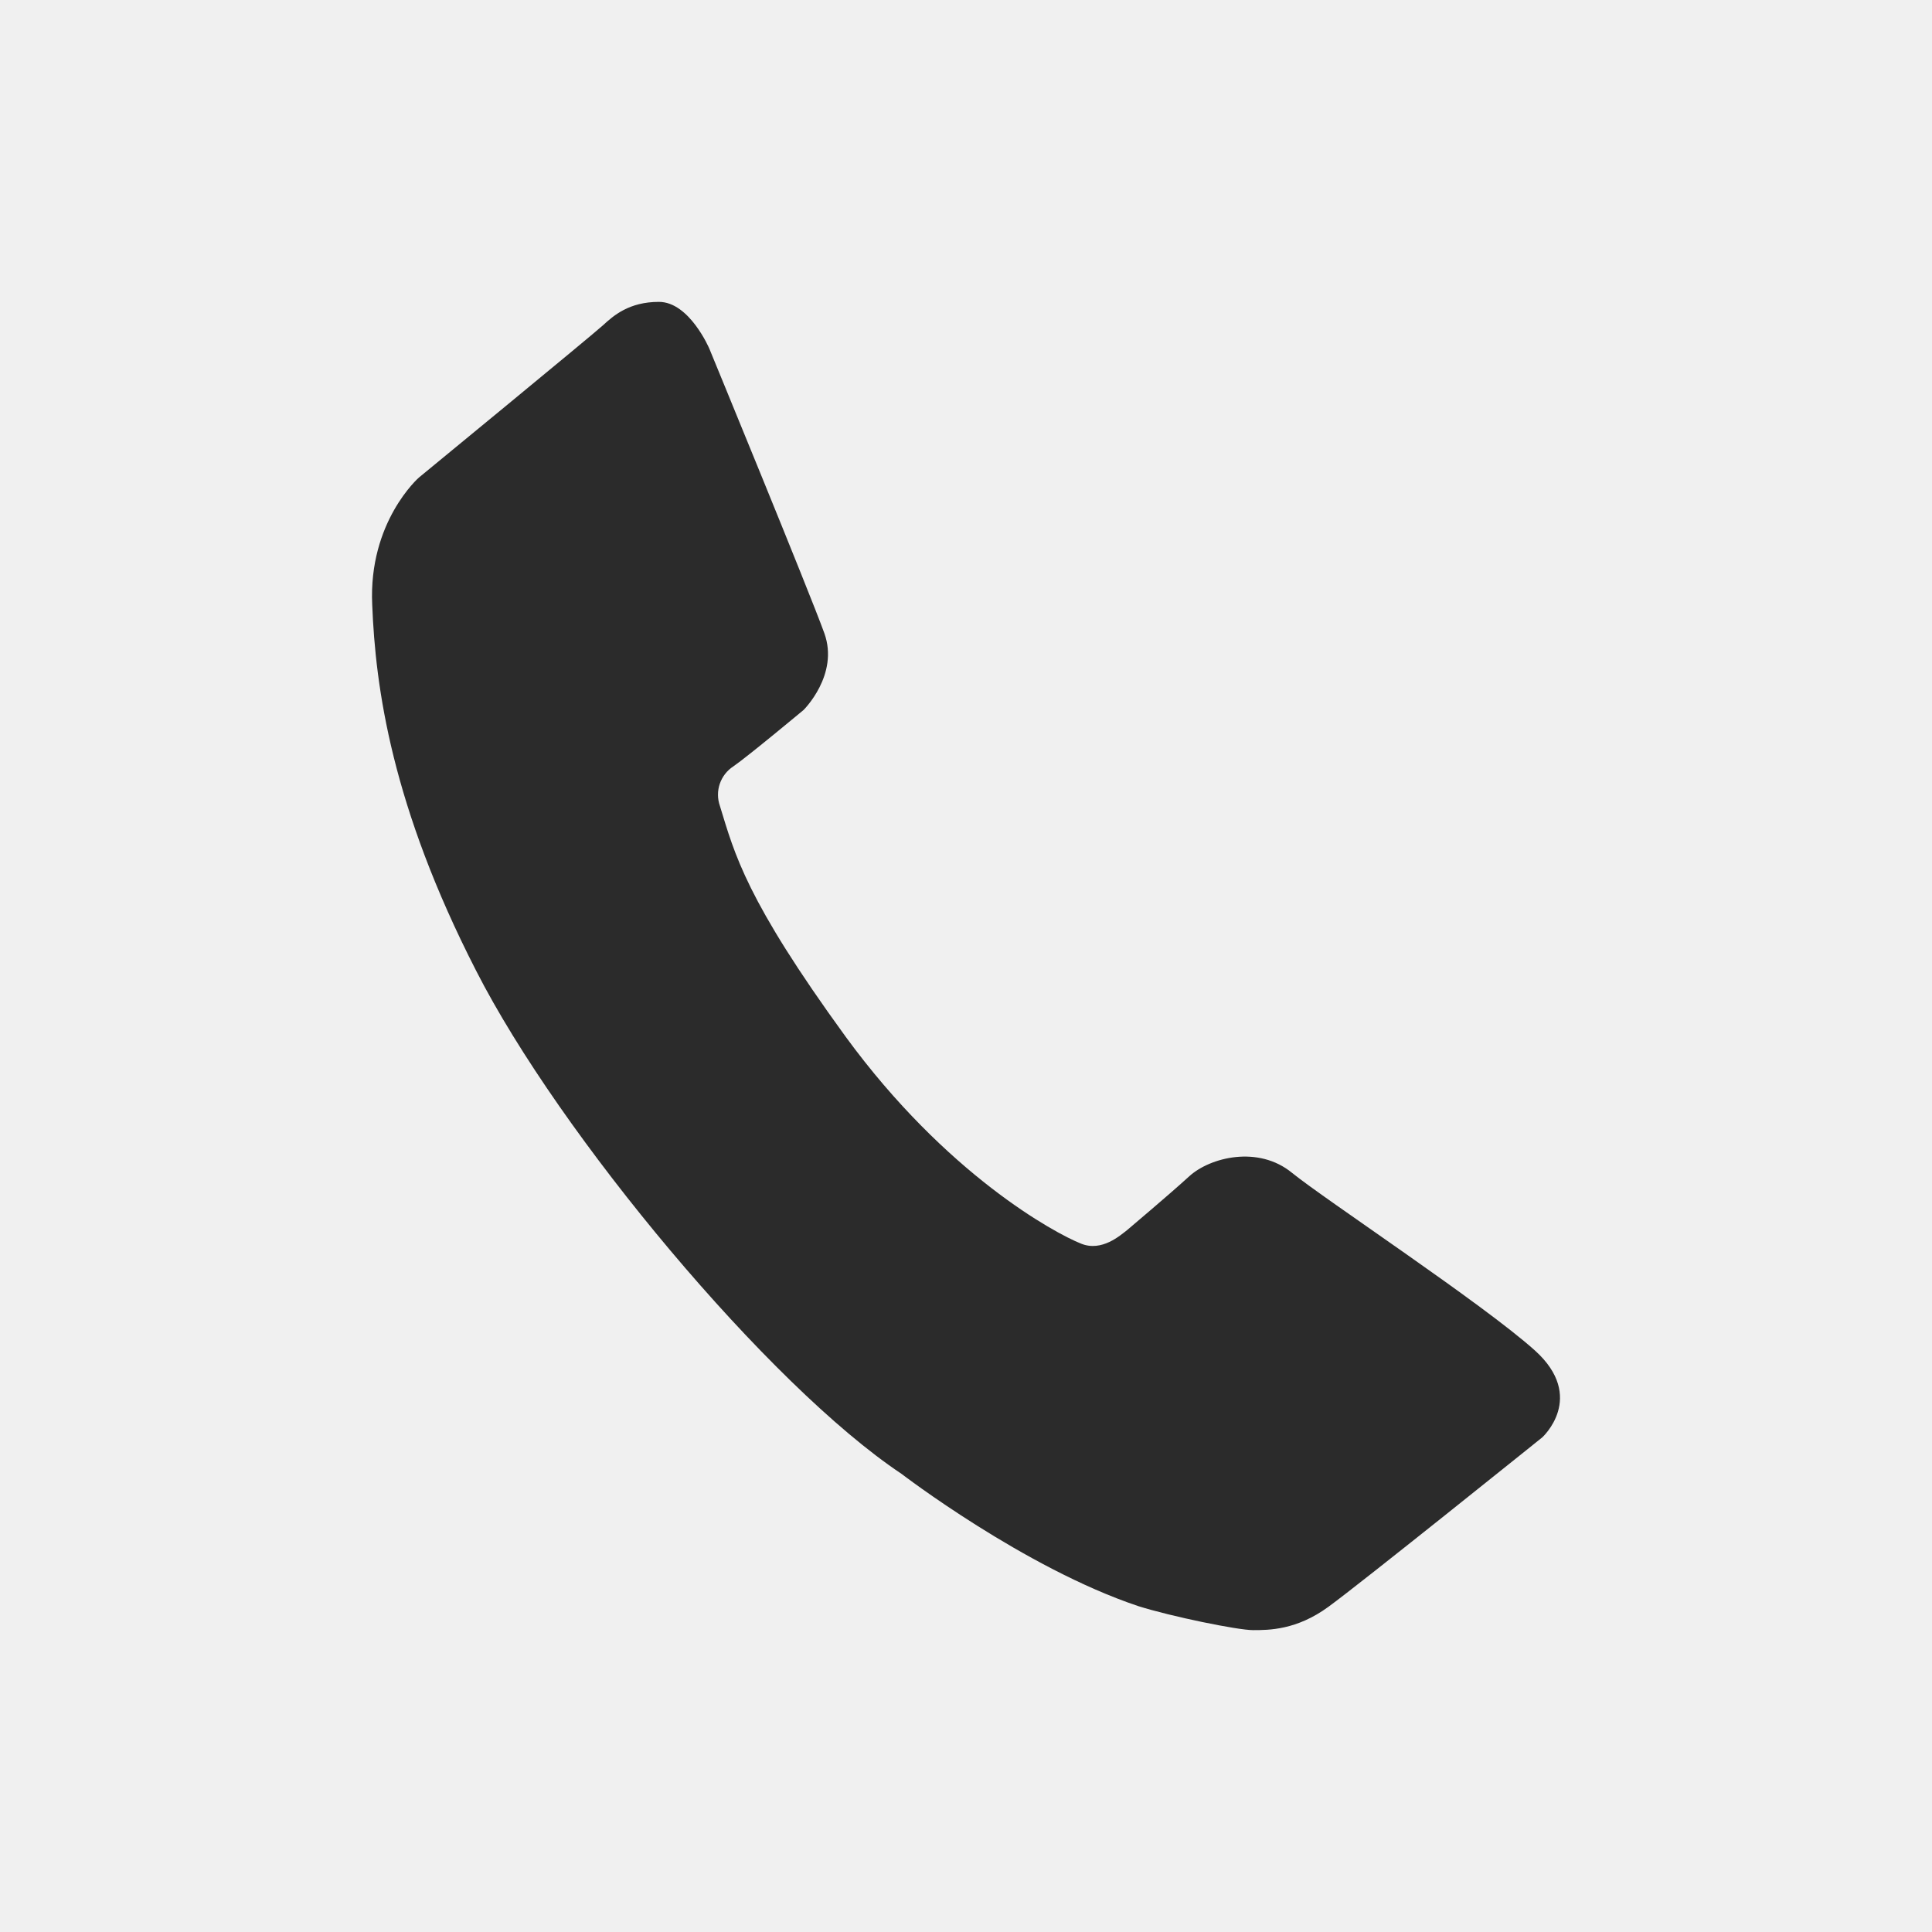
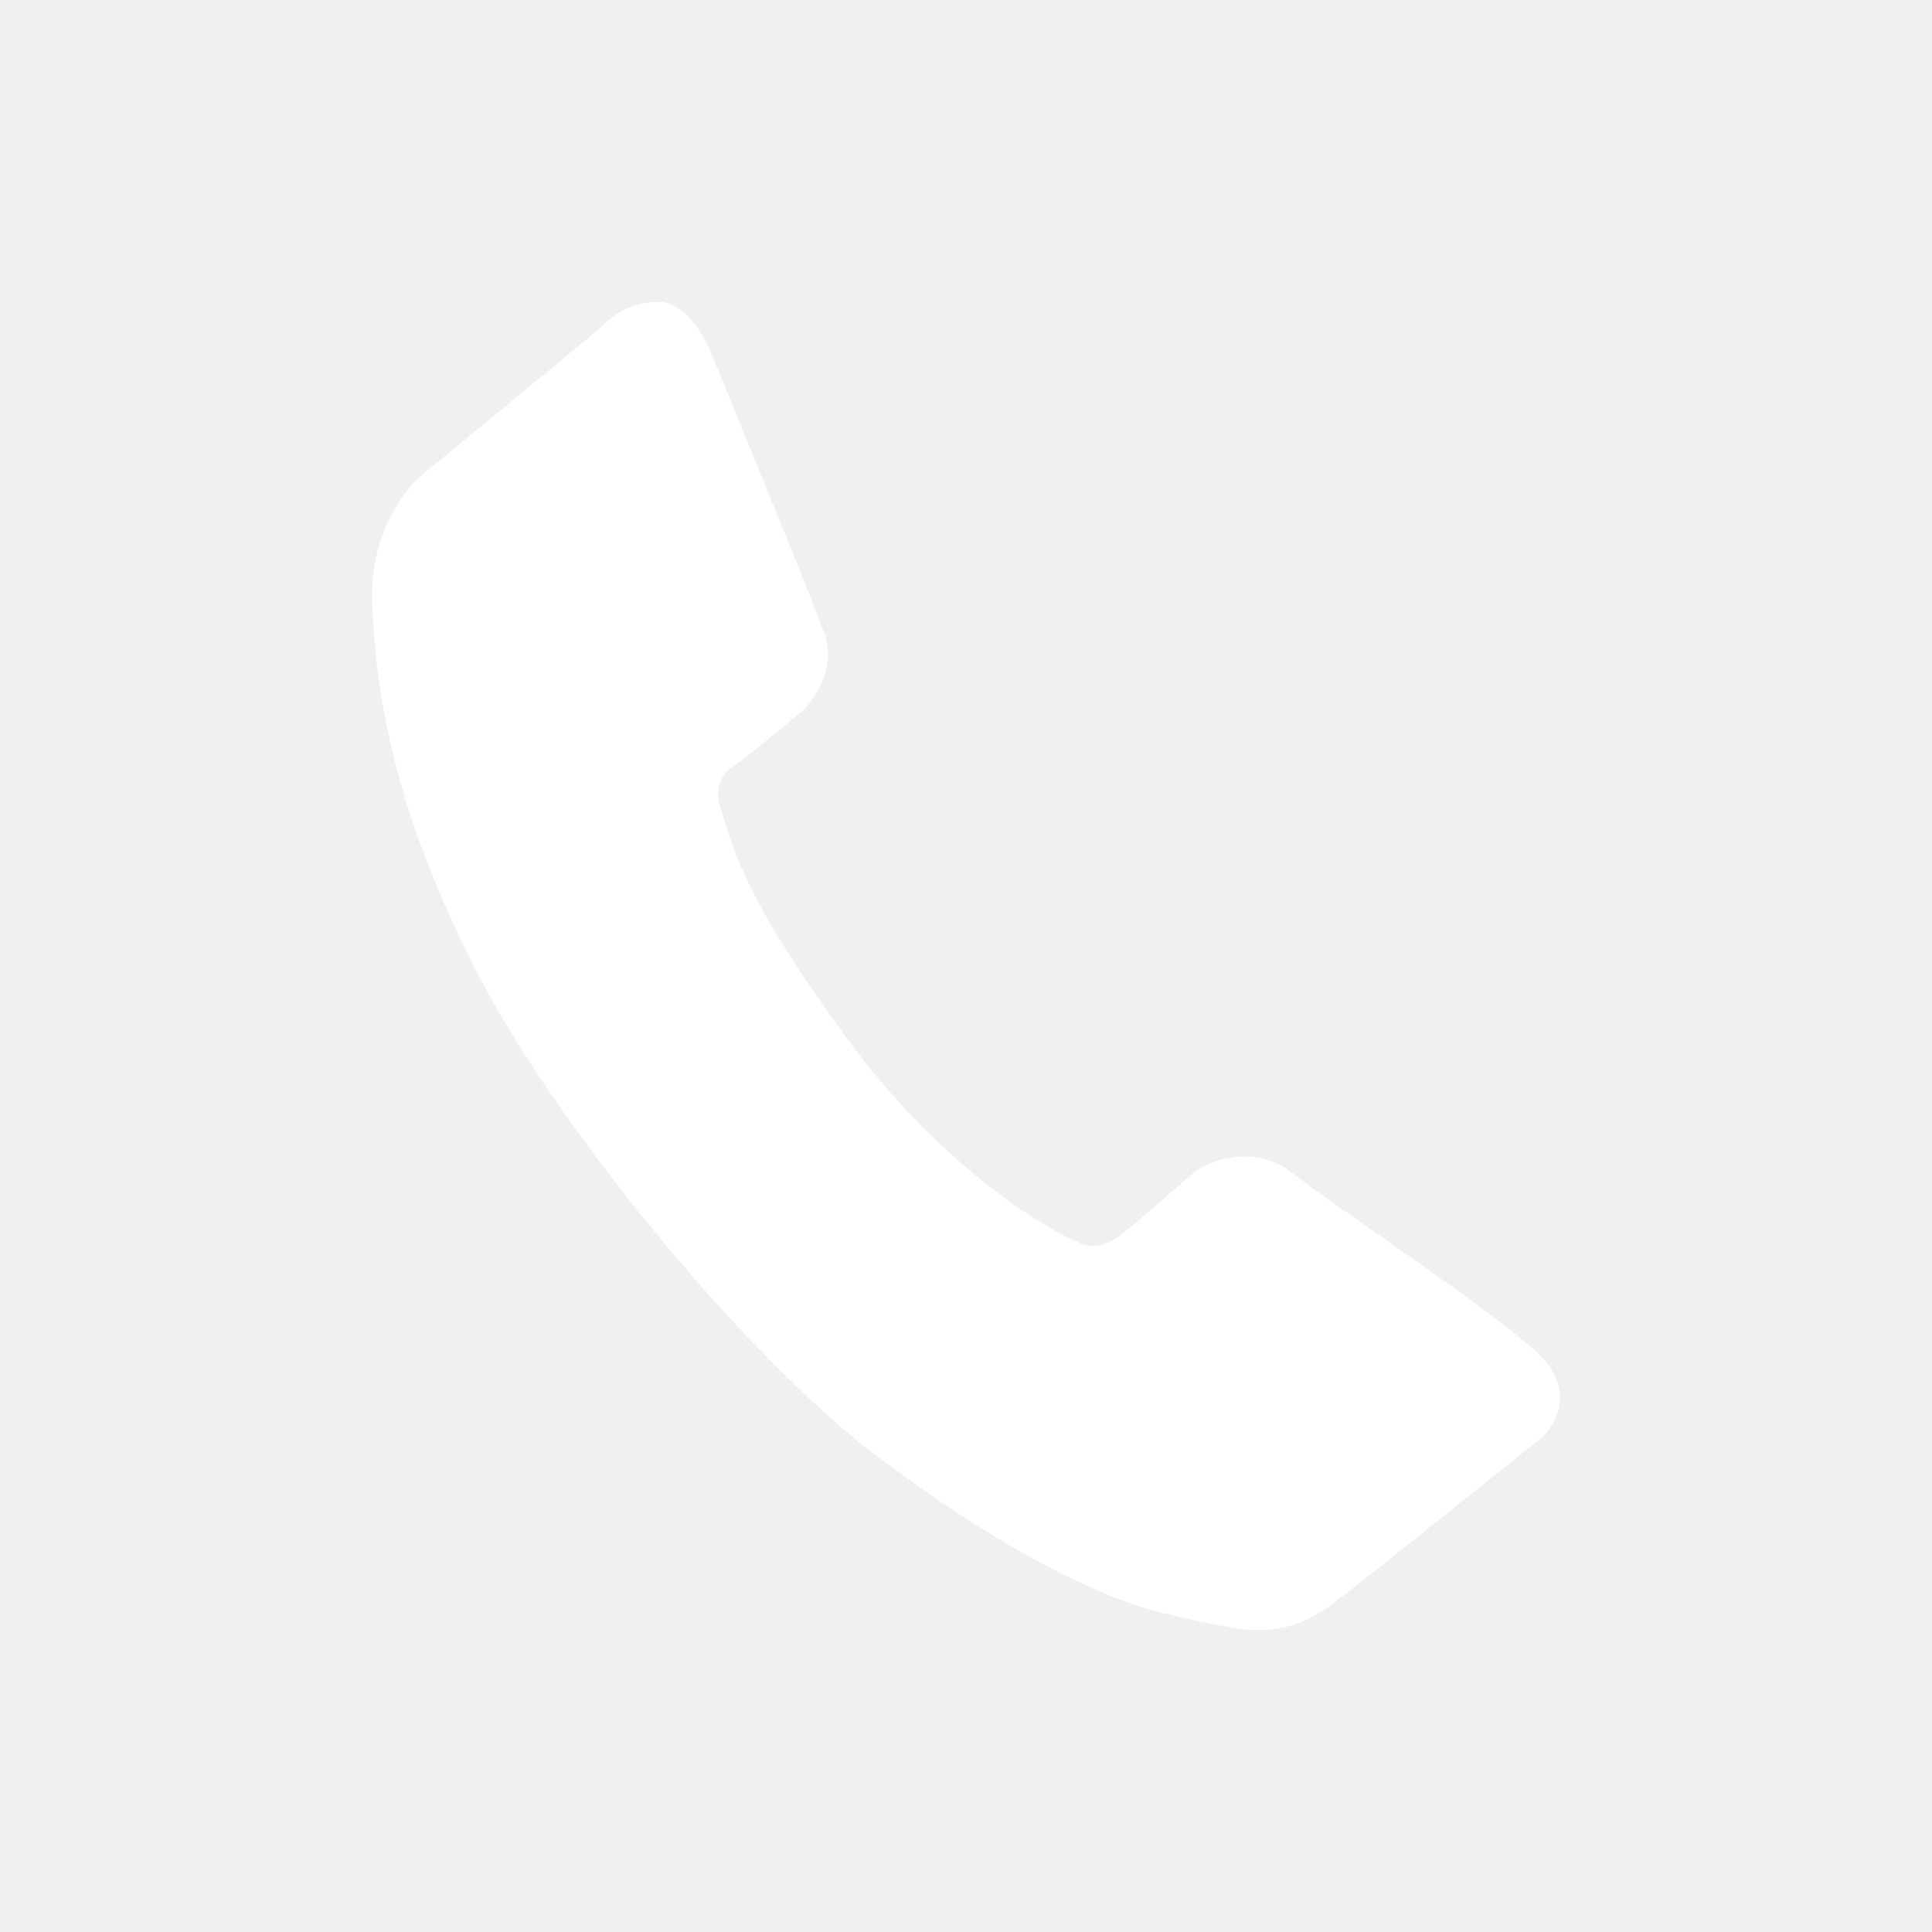
- <svg xmlns="http://www.w3.org/2000/svg" fill="#2b2b2b" width="800px" height="800px" viewBox="0 0 32 32">
+ <svg xmlns="http://www.w3.org/2000/svg" fill="#ffffff" width="800px" height="800px" viewBox="0 0 32 32">
  <path d="M11.748 5.773S11.418 5 10.914 5c-.496 0-.754.229-.926.387S6.938 7.91 6.938 7.91s-.837.731-.773 2.106c.054 1.375.323 3.332 1.719 6.058 1.386 2.72 4.855 6.876 7.047 8.337 0 0 2.031 1.558 3.921 2.191.549.173 1.647.398 1.903.398.26 0 .719 0 1.246-.385.536-.389 3.543-2.807 3.543-2.807s.736-.665-.119-1.438c-.859-.773-3.467-2.492-4.025-2.944-.559-.459-1.355-.257-1.699.054-.343.313-.956.828-1.031.893-.112.086-.419.365-.763.226-.438-.173-2.234-1.148-3.899-3.426-1.655-2.276-1.837-3.02-2.084-3.824a.56.56 0 0 1 .225-.657c.248-.172 1.161-.933 1.161-.933s.591-.583.344-1.27-1.906-4.716-1.906-4.716z" />
</svg>
